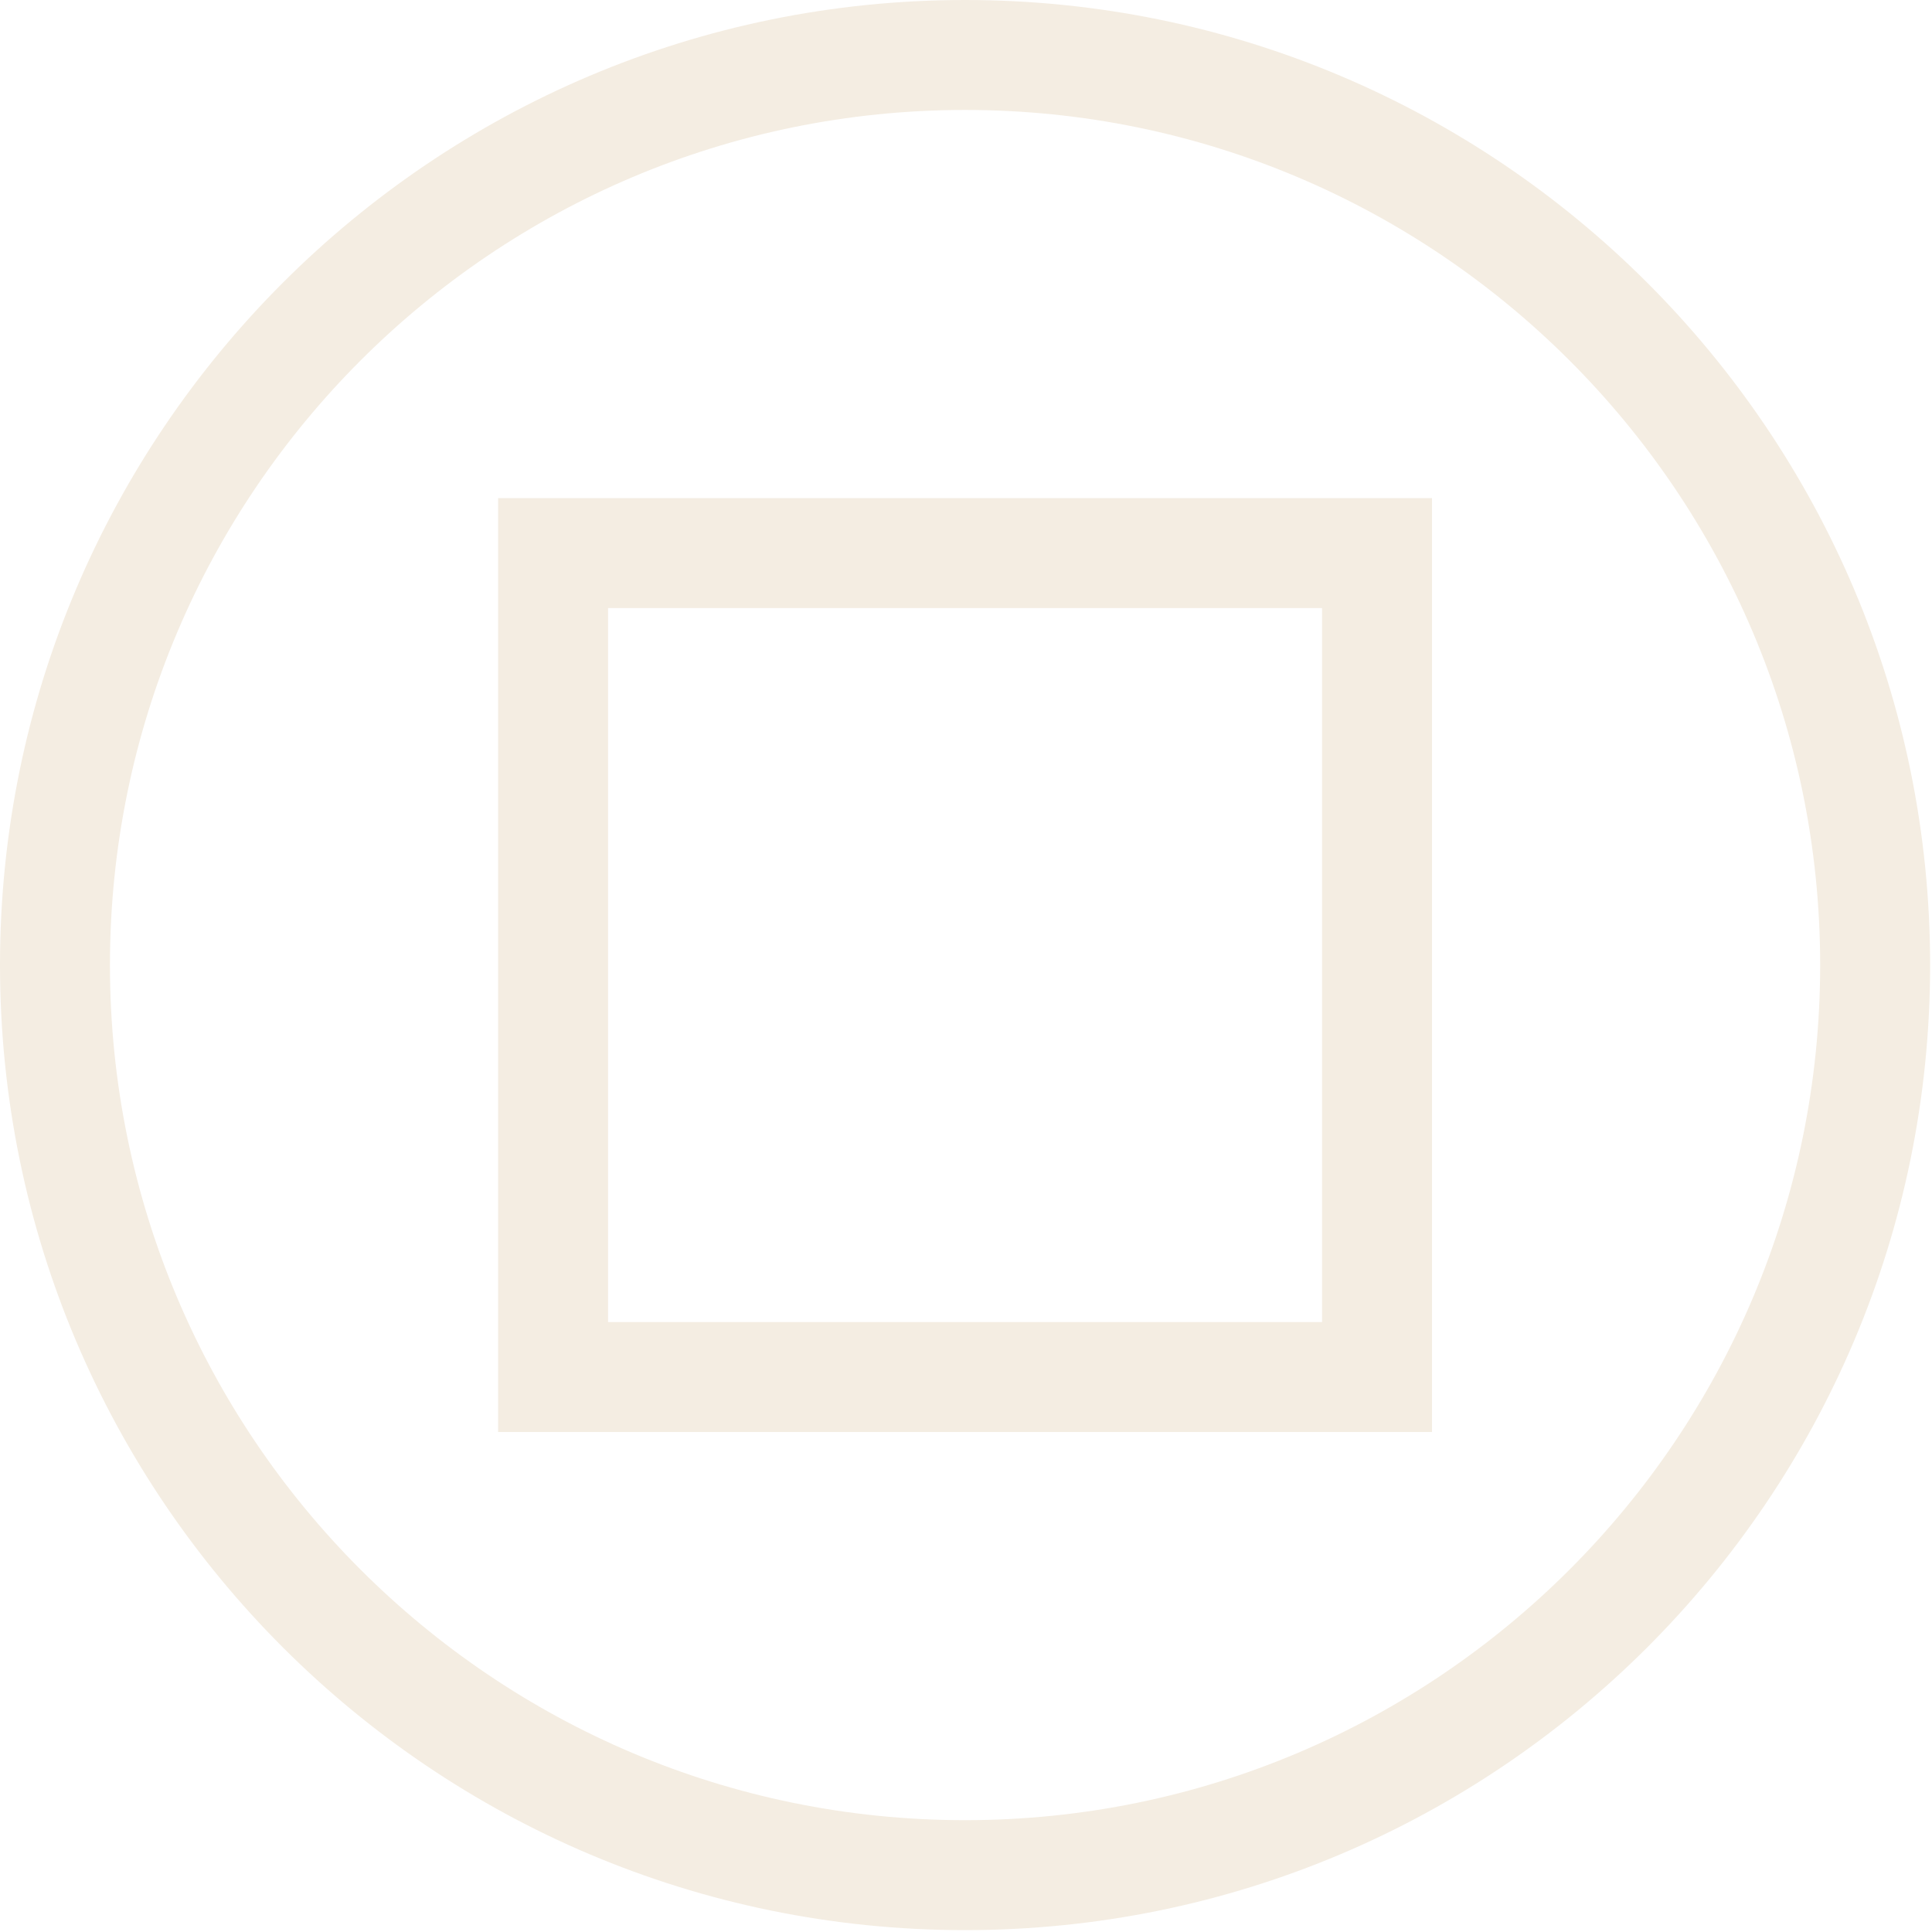
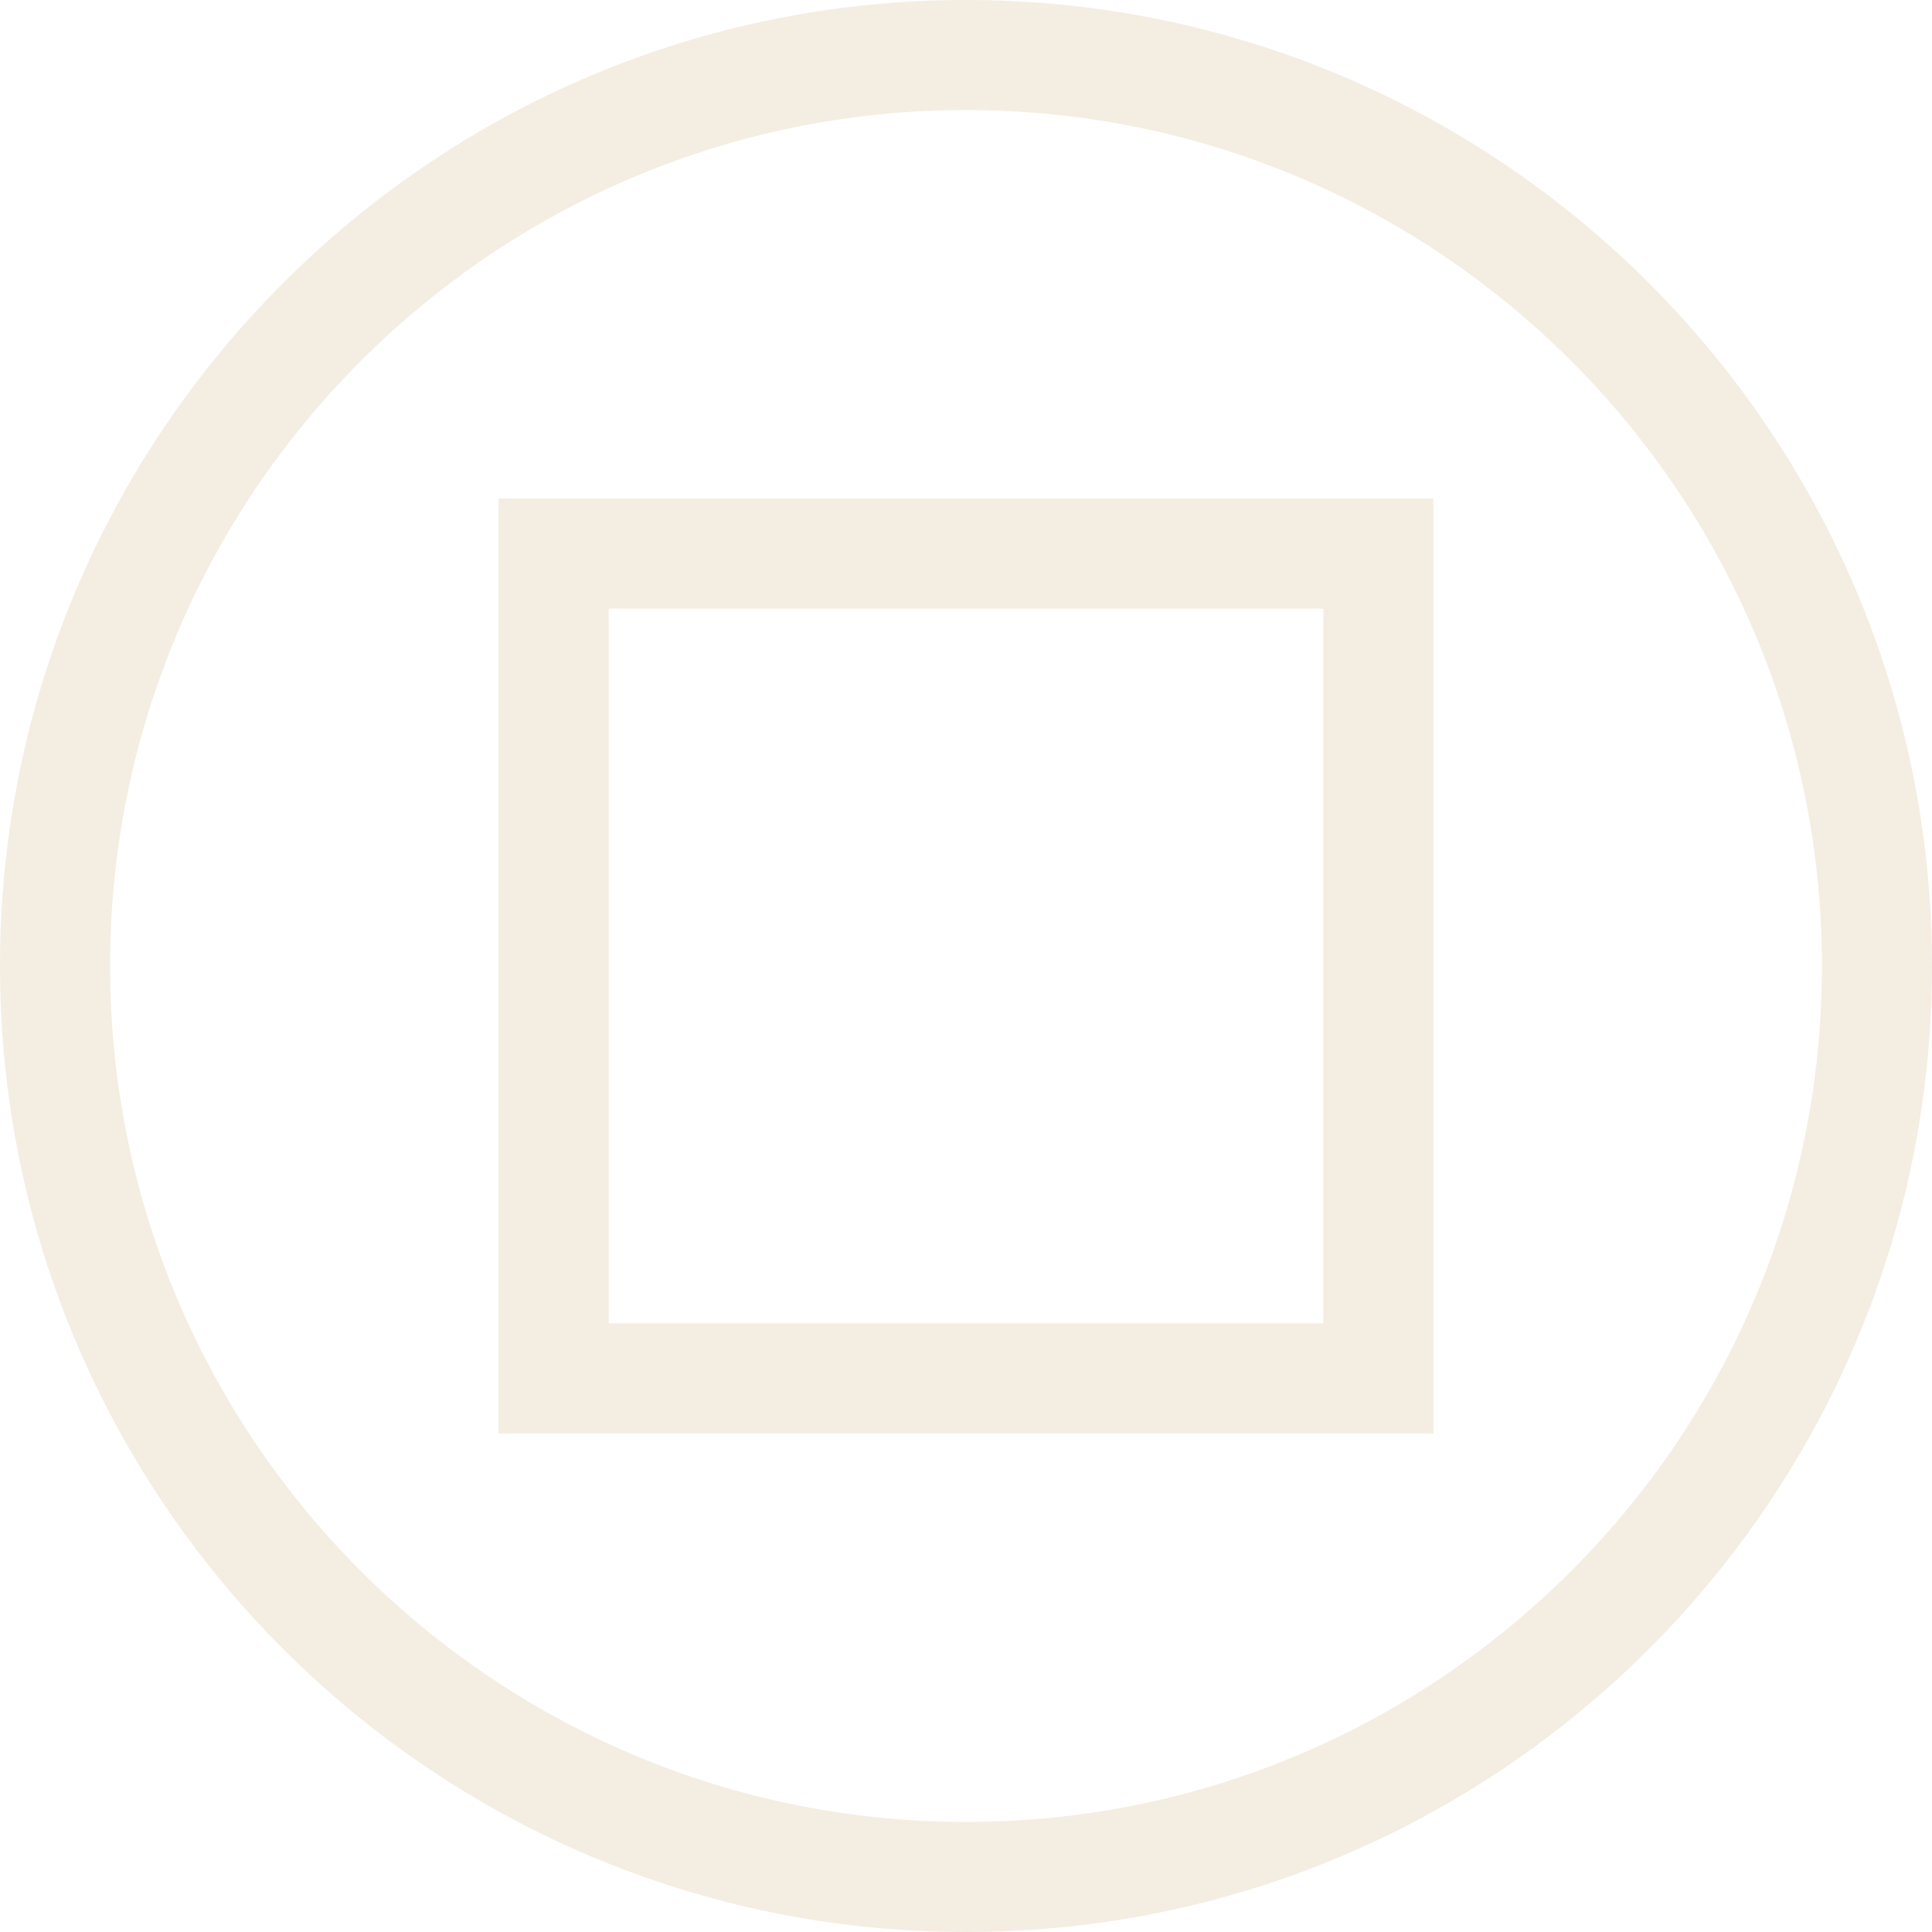
- <svg xmlns="http://www.w3.org/2000/svg" width="100%" height="100%" viewBox="0 0 123 123" version="1.1" xml:space="preserve" style="fill-rule:evenodd;clip-rule:evenodd;stroke-linejoin:round;stroke-miterlimit:2;">
-   <rect id="ds_b3" x="0" y="0" width="122.88" height="122.88" style="fill:none;" />
+ <svg xmlns="http://www.w3.org/2000/svg" width="100%" height="100%" viewBox="0 0 512 512" version="1.1" xml:space="preserve" style="fill-rule:evenodd;clip-rule:evenodd;stroke-linejoin:round;stroke-miterlimit:2;">
+   <rect id="ds_b3" x="0" y="0" width="512" height="512" style="fill:none;" />
  <g>
-     <path d="M61.44,0c33.91,0 61.44,27.53 61.44,61.44c0,33.91 -27.53,61.44 -61.44,61.44c-33.91,0 -61.44,-27.53 -61.44,-61.44c0,-33.91 27.53,-61.44 61.44,-61.44Zm0,7c-30.046,0 -54.44,24.394 -54.44,54.44c0,30.046 24.394,54.44 54.44,54.44c30.046,0 54.44,-24.394 54.44,-54.44c0,-30.046 -24.394,-54.44 -54.44,-54.44Z" style="fill:#F4EDE2" />
-     <path d="M91.168,31.712l0,59.456l-59.456,0l0,-59.456l59.456,0Zm-7,7l-45.456,-0l-0,45.456l45.456,0l-0,-45.456Z" style="fill:#F4EDE2" />
+     <path d="M256,0c141.29,0 256,114.71 256,256c0,141.29 -114.71,256 -256,256c-141.29,0 -256,-114.71 -256,-256c-0,-141.29 114.71,-256 256,-256Zm0,29.167c-125.193,0 -226.833,101.641 -226.833,226.833c0,125.193 101.641,226.833 226.833,226.833c125.193,0 226.833,-101.641 226.833,-226.833c0,-125.193 -101.641,-226.833 -226.833,-226.833Z" style="fill:#F4EDE2" />
+     <path d="M379.868,132.132l0,247.735l-247.735,0l0,-247.735l247.735,0Zm-29.167,29.167l-189.402,-0l-0,189.402l189.402,0l-0,-189.402Z" style="fill:#F4EDE2" />
  </g>
</svg>
